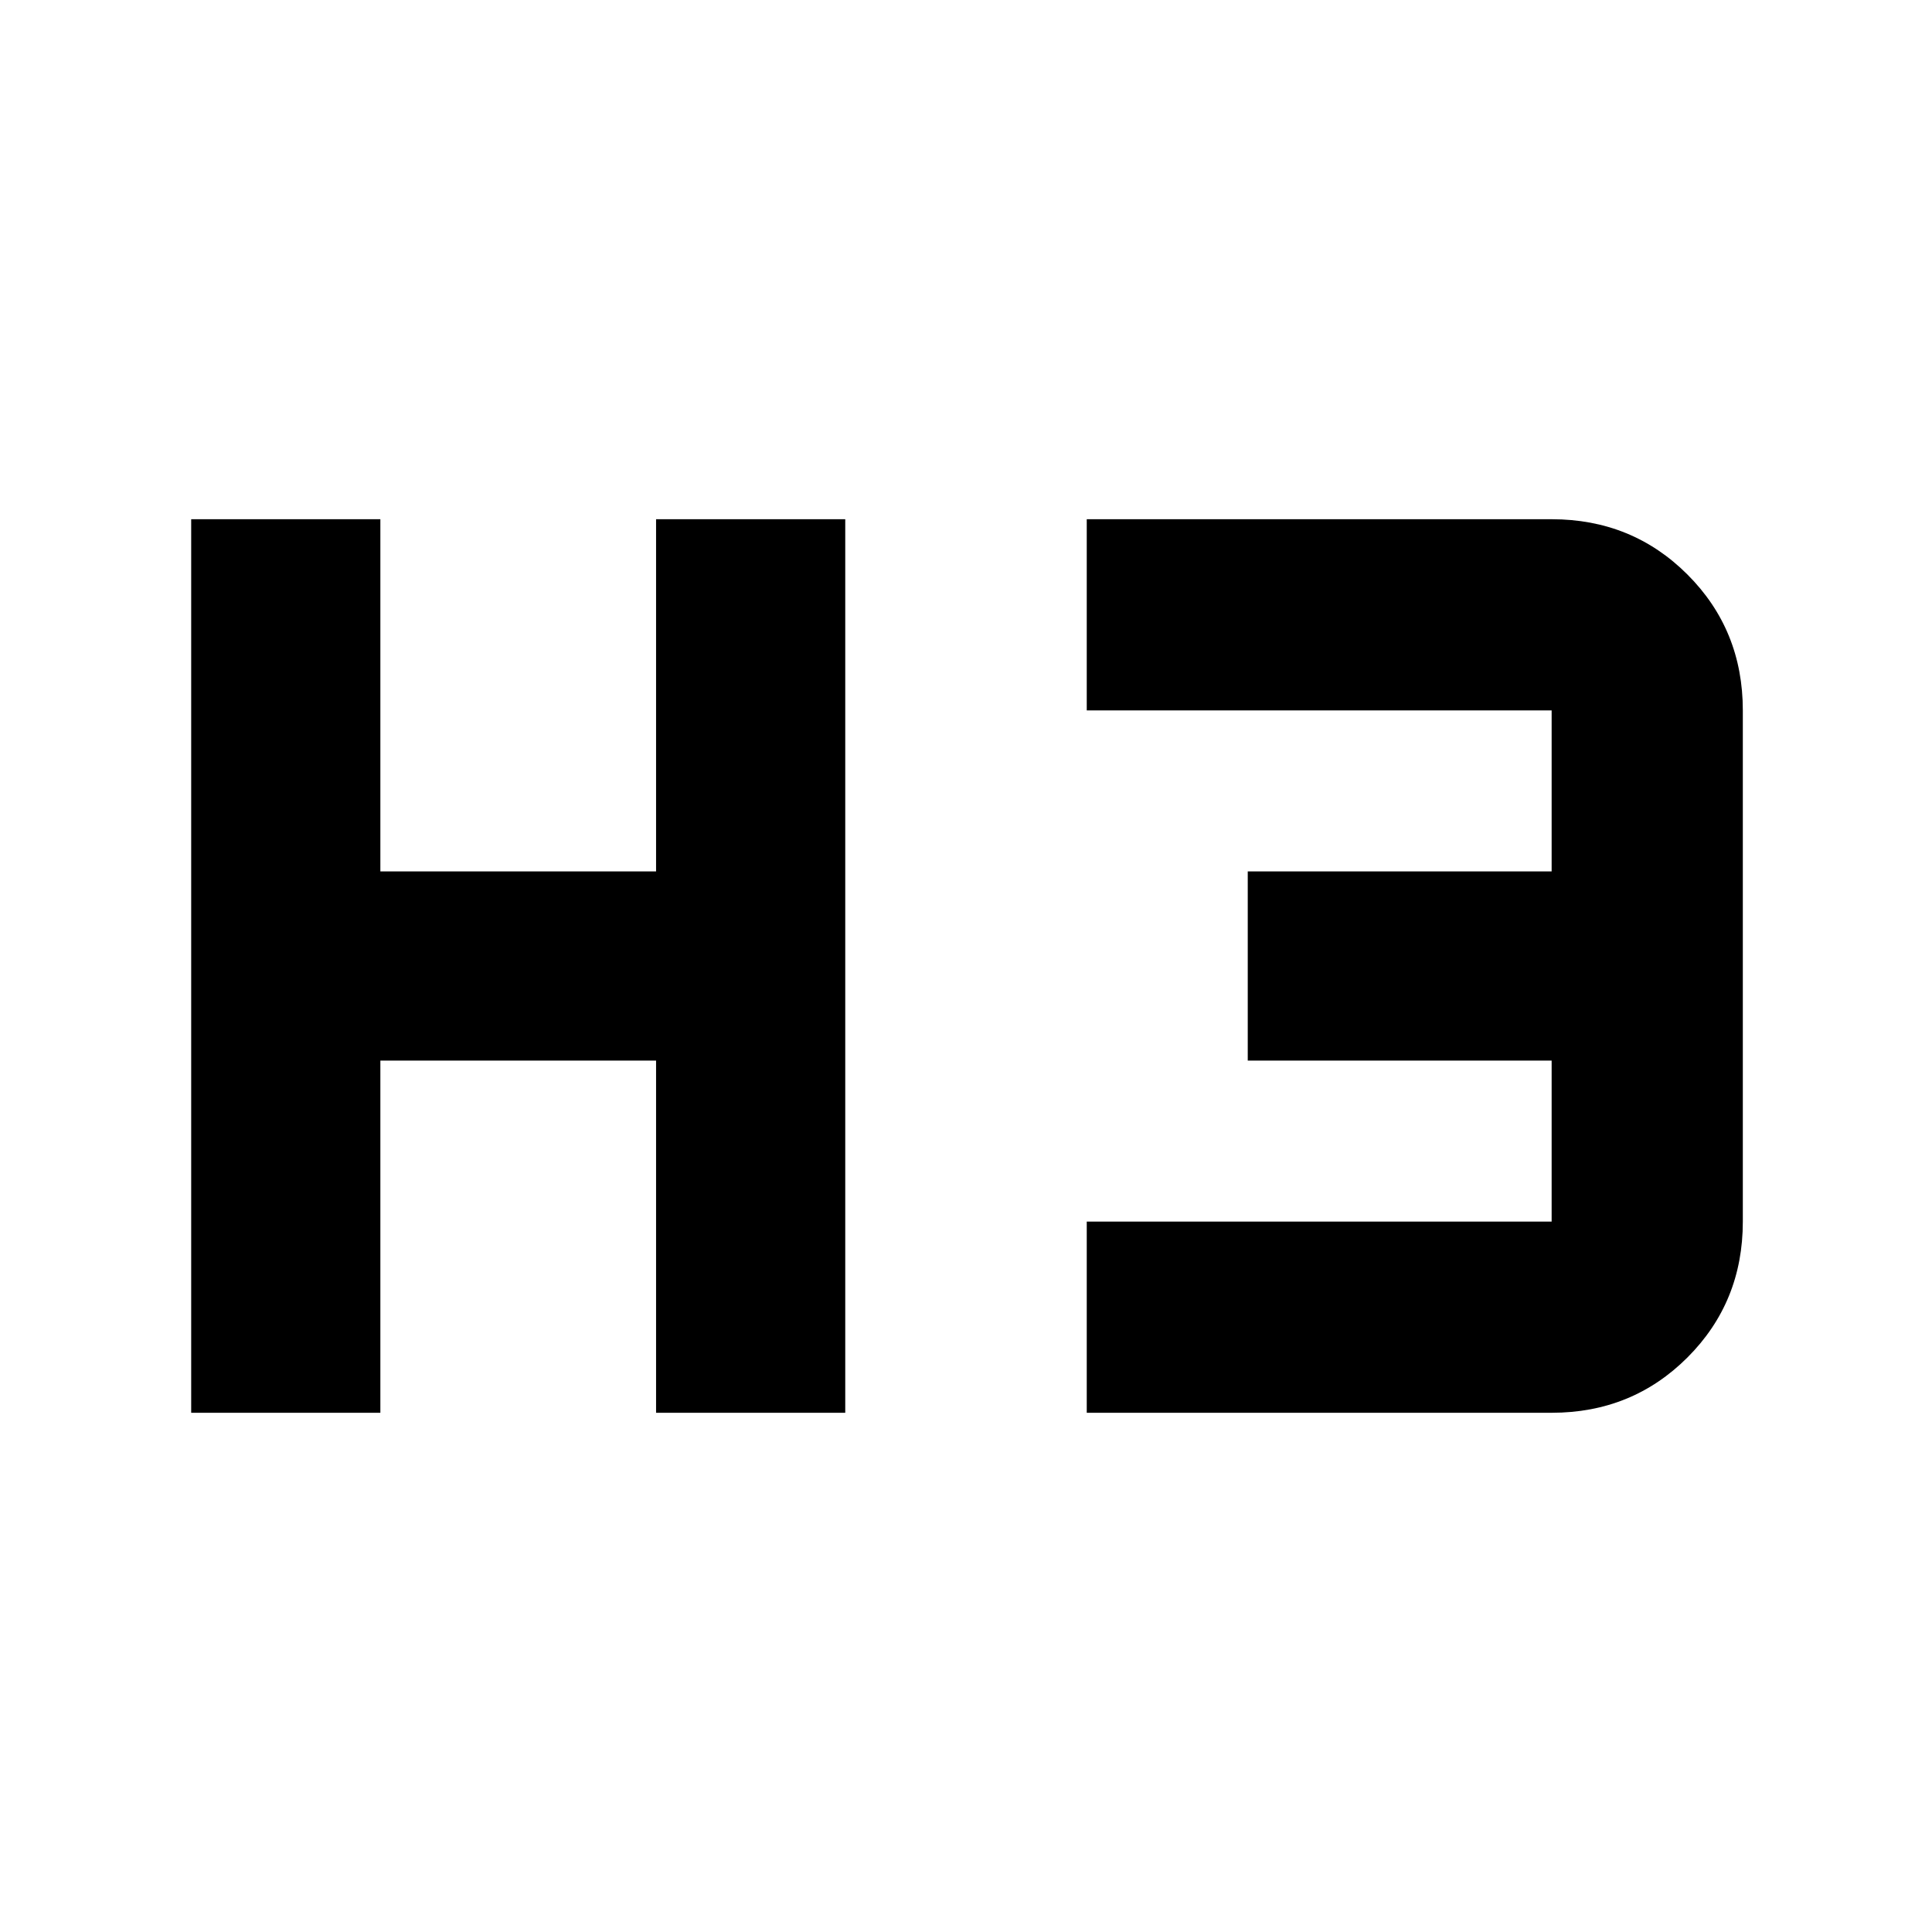
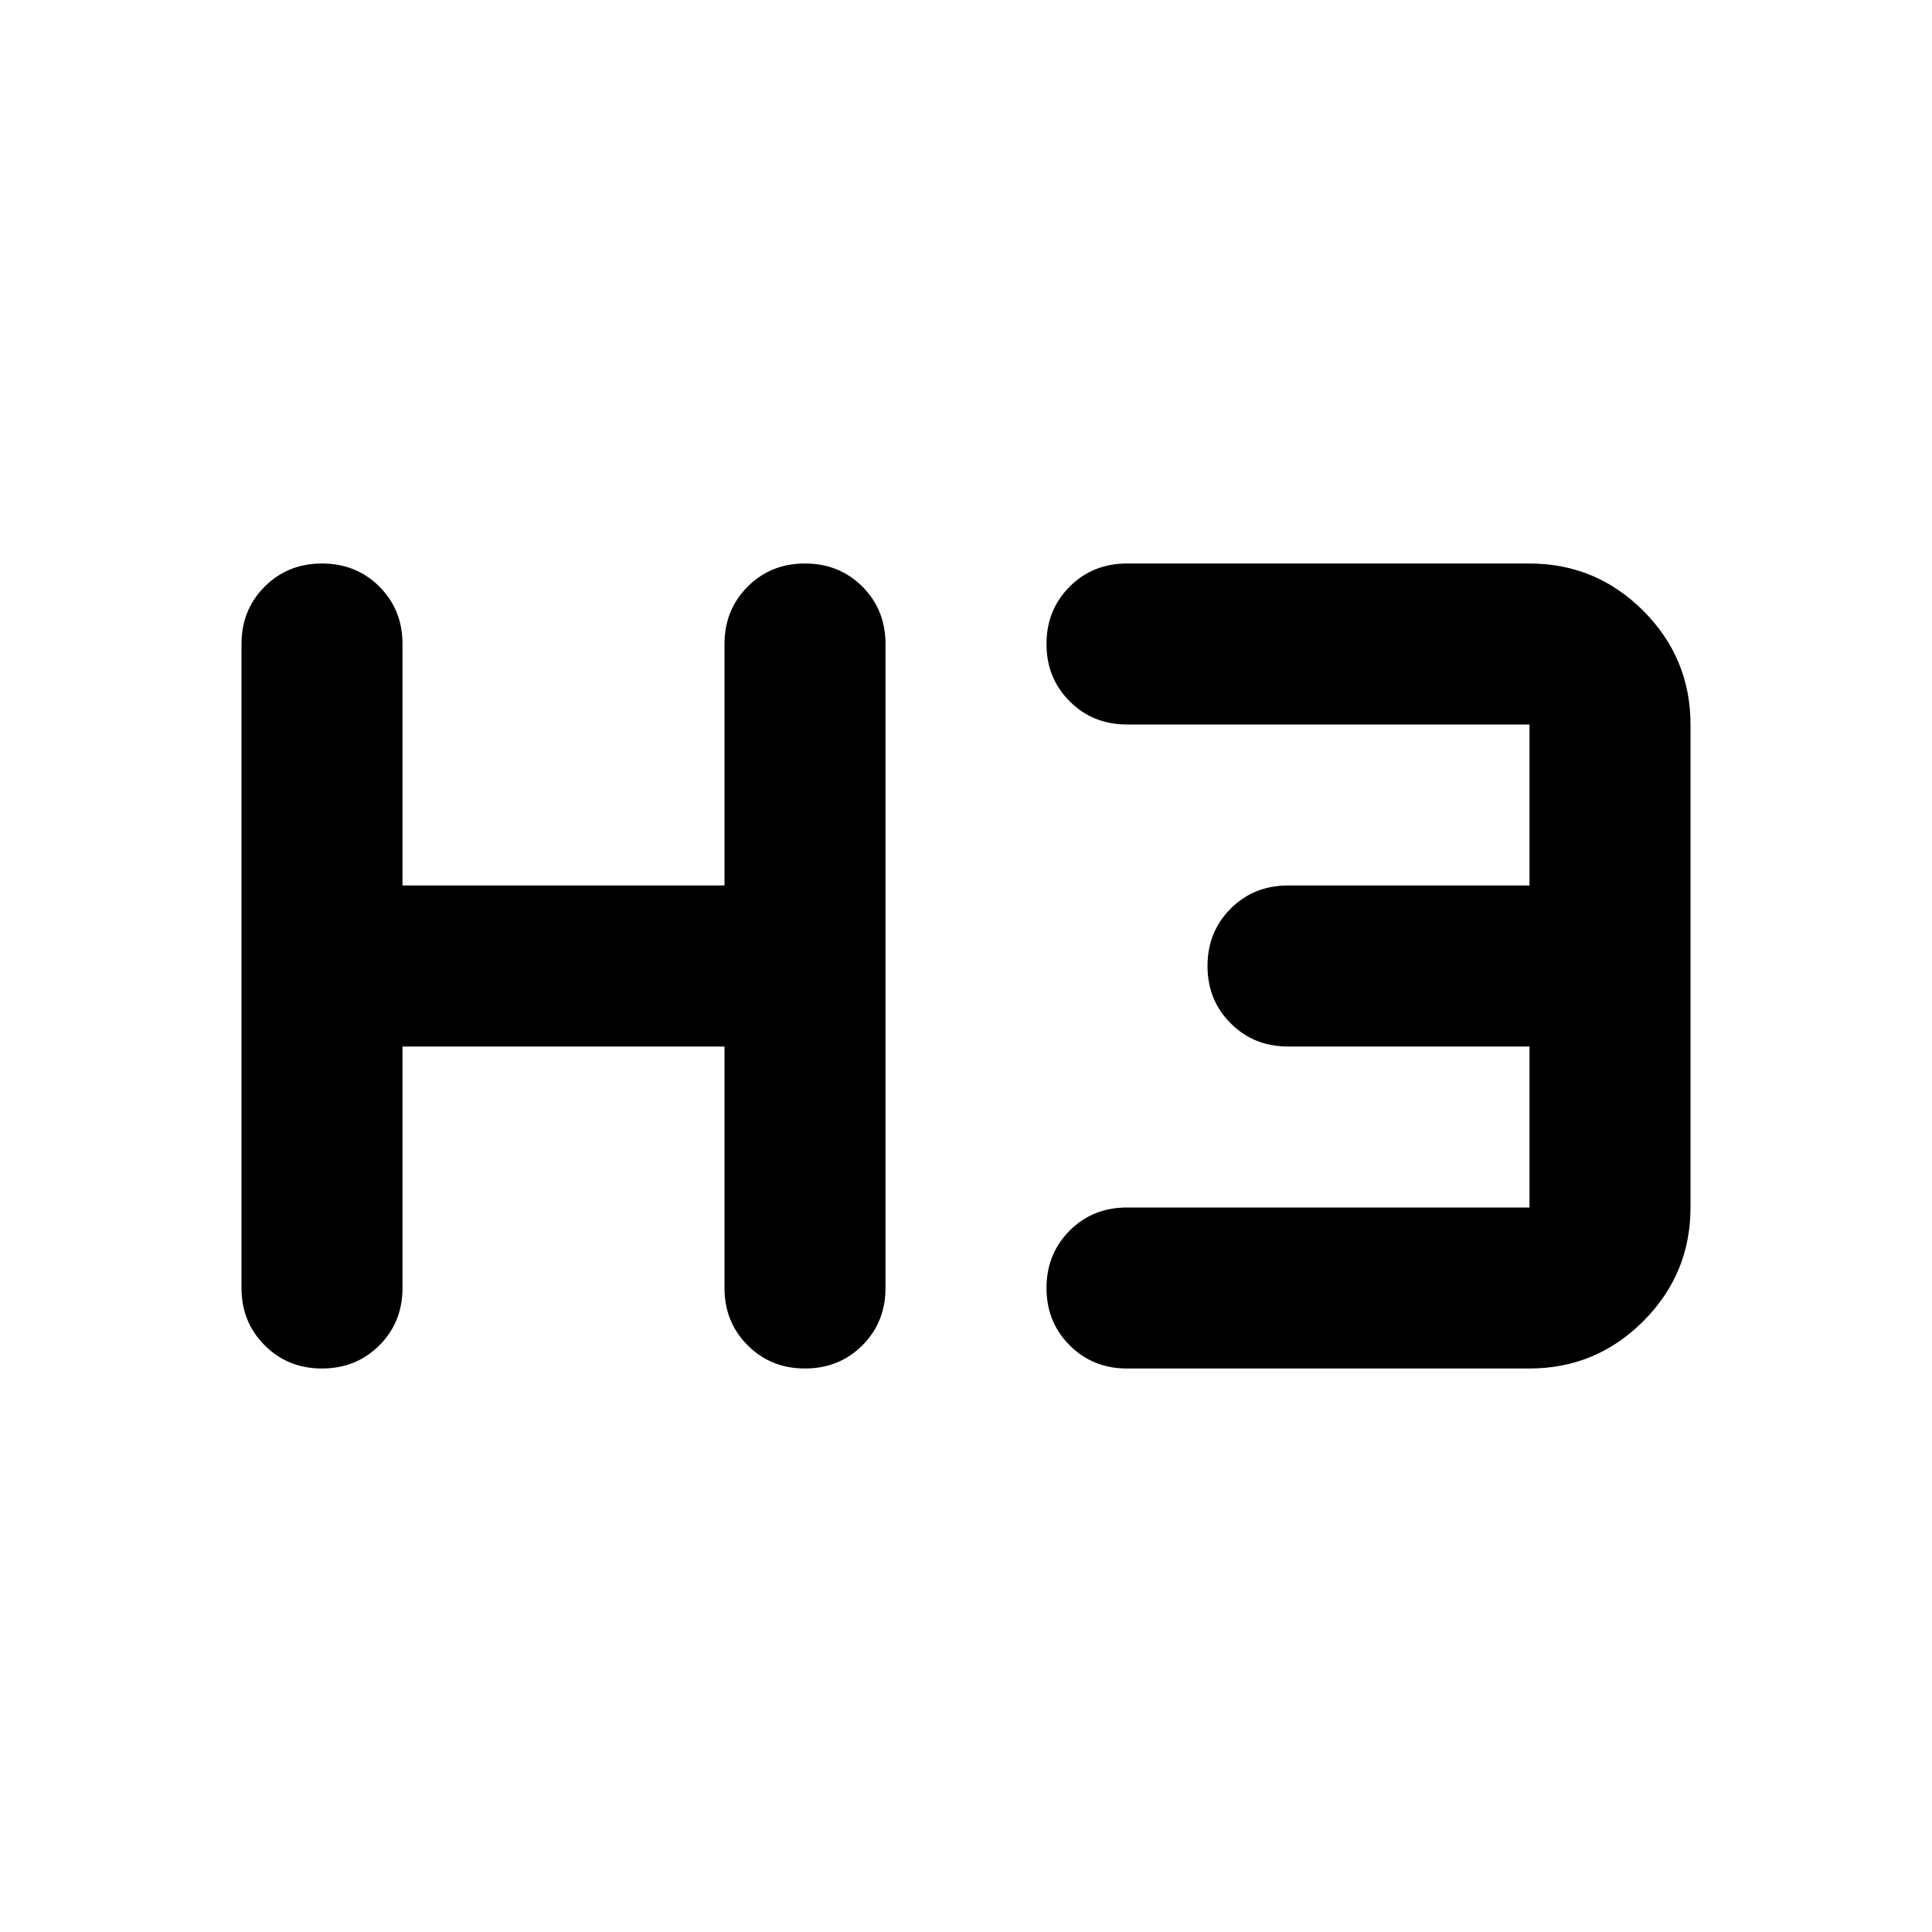
- <svg xmlns="http://www.w3.org/2000/svg" height="48" width="48">
-   <path d="M4.75 35.1V12.9h4.7v8.75h6.85V12.9H21v22.2h-4.7v-8.75H9.45v8.75Zm22.25 0v-4.75h11.55v-4H31v-4.7h7.55v-4H27V12.9h11.55q2 0 3.375 1.375T43.3 17.65v12.7q0 2-1.375 3.375T38.55 35.1Z" />
+ <svg xmlns="http://www.w3.org/2000/svg" height="24" width="24">
+   <path d="M4 17q-.425 0-.712-.288Q3 16.425 3 16V8q0-.425.288-.713Q3.575 7 4 7t.713.287Q5 7.575 5 8v3h4V8q0-.425.288-.713Q9.575 7 10 7t.713.287Q11 7.575 11 8v8q0 .425-.287.712Q10.425 17 10 17t-.712-.288Q9 16.425 9 16v-3H5v3q0 .425-.287.712Q4.425 17 4 17Zm10 0q-.425 0-.712-.288Q13 16.425 13 16t.288-.713Q13.575 15 14 15h5v-2h-3q-.425 0-.712-.288Q15 12.425 15 12t.288-.713Q15.575 11 16 11h3V9h-5q-.425 0-.712-.288Q13 8.425 13 8t.288-.713Q13.575 7 14 7h5q.825 0 1.413.587Q21 8.175 21 9v6q0 .825-.587 1.413Q19.825 17 19 17Z" />
</svg>
